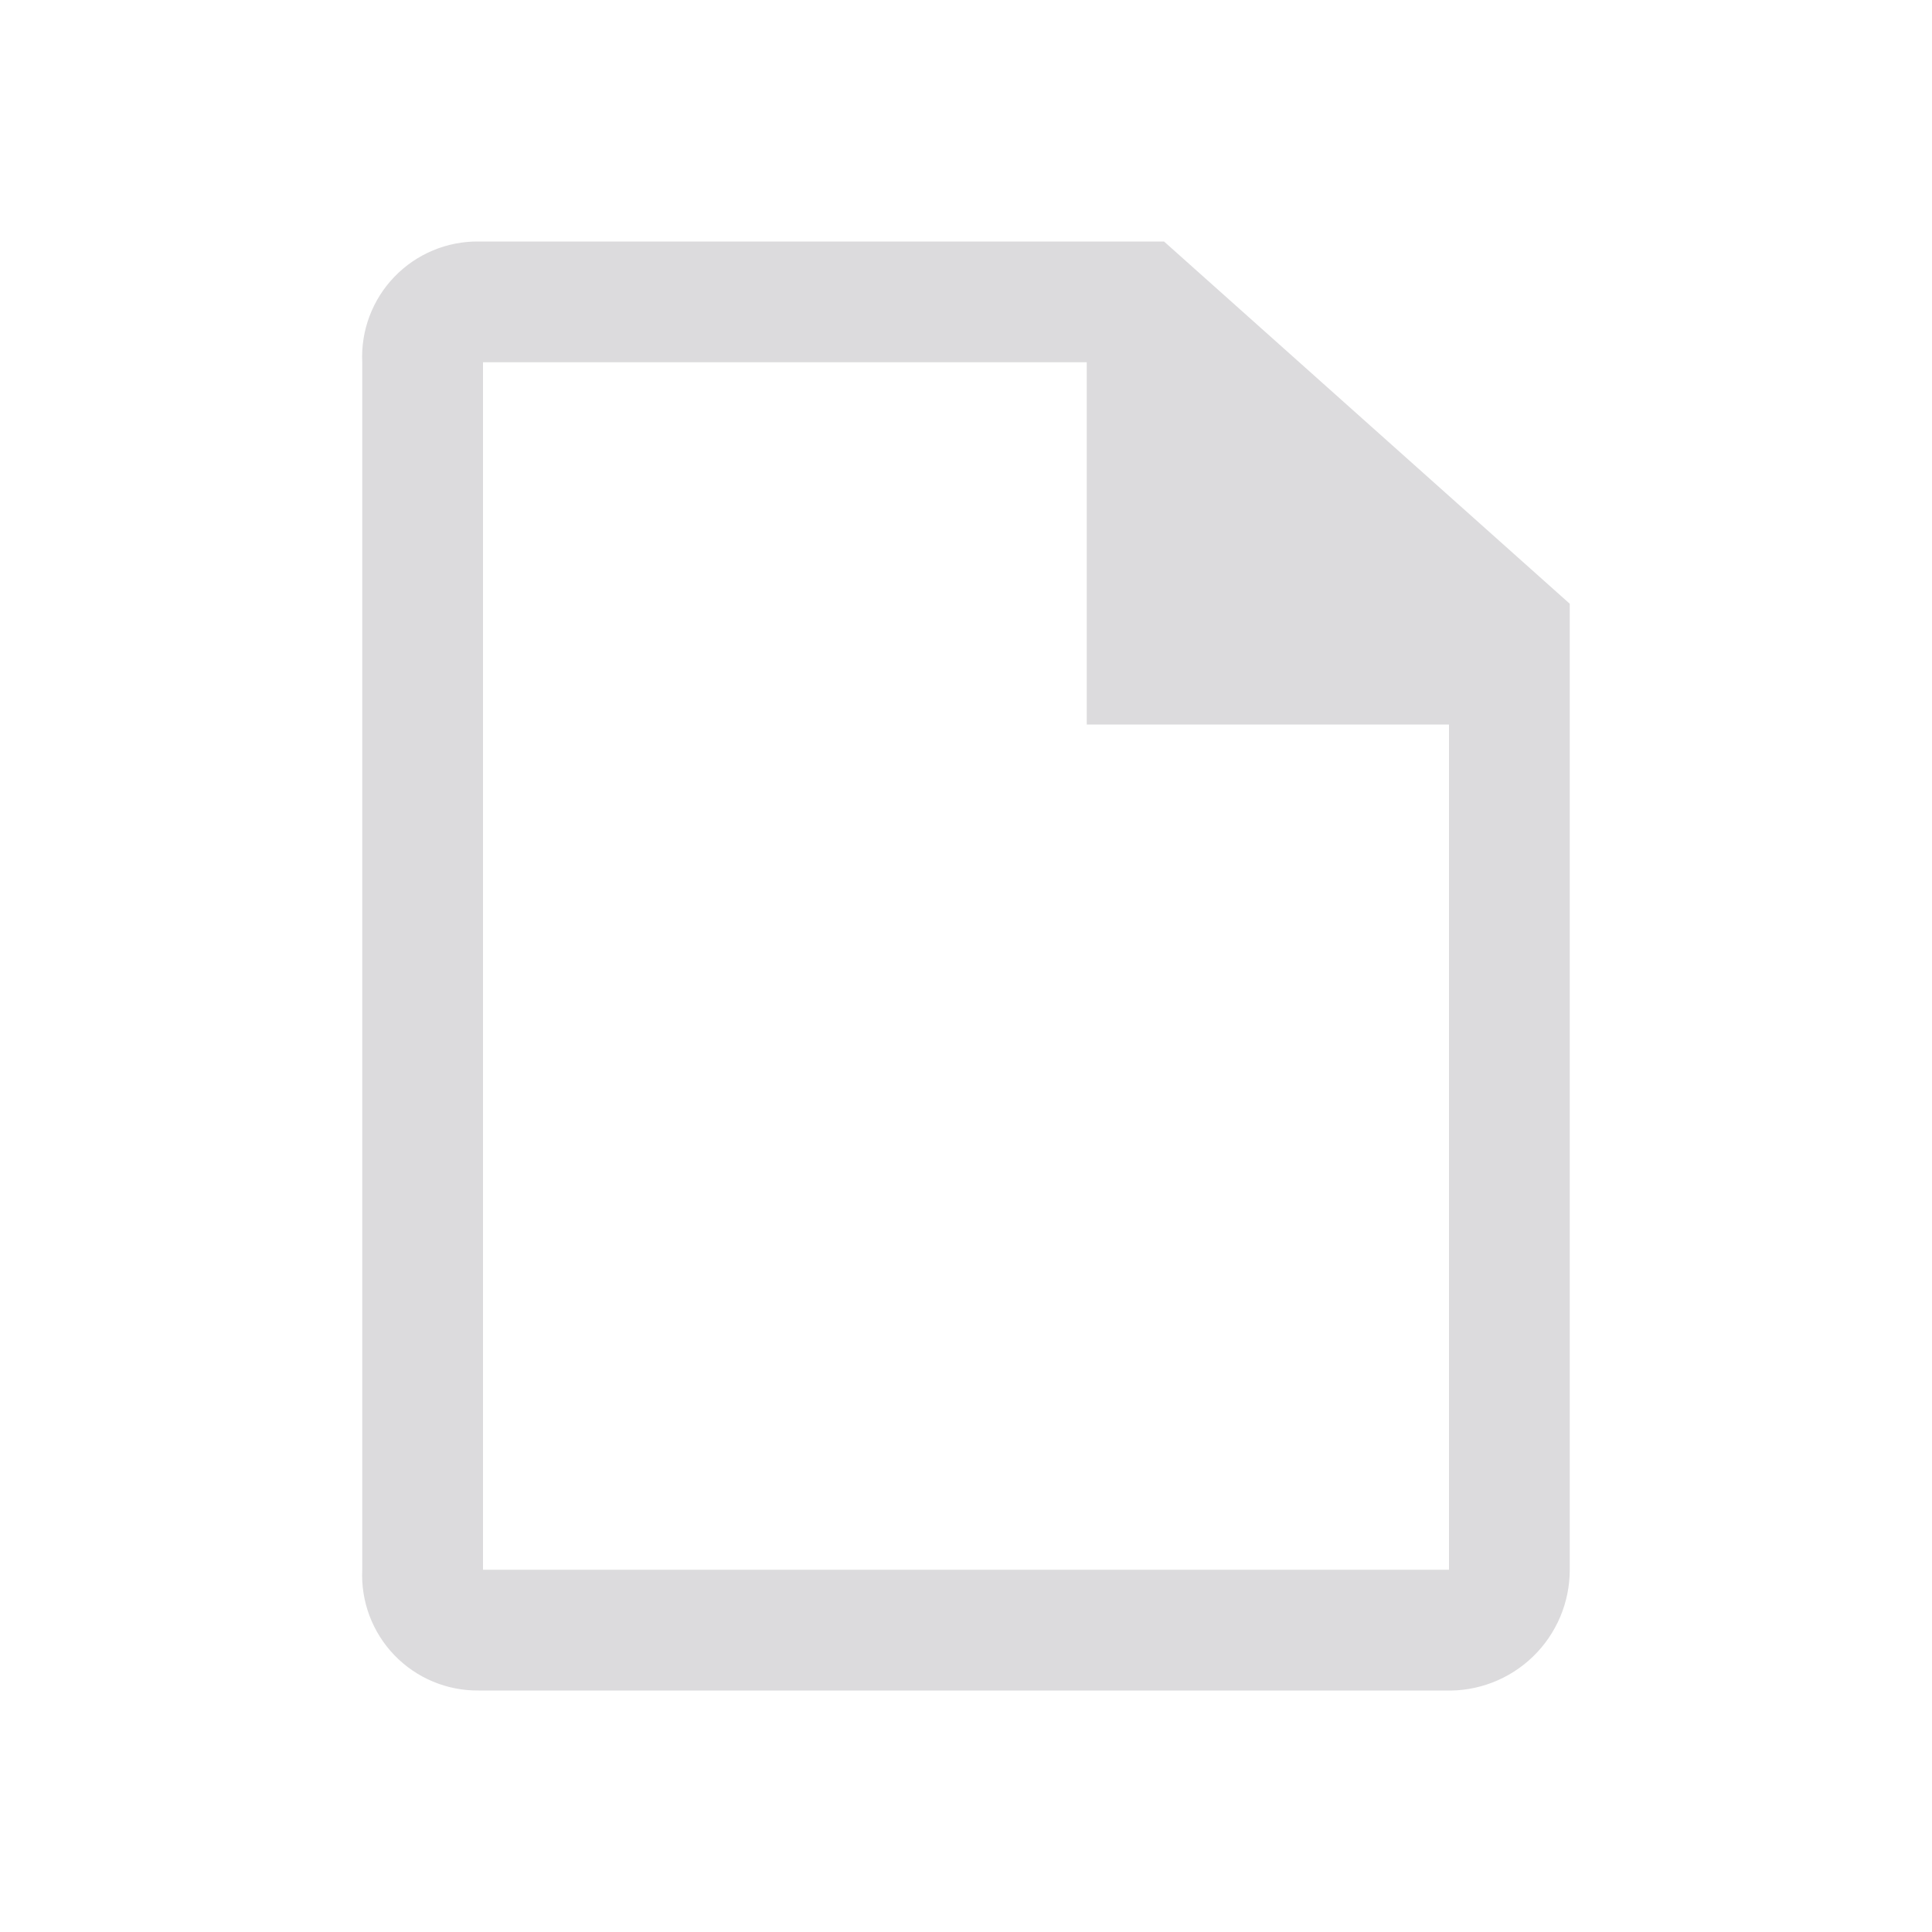
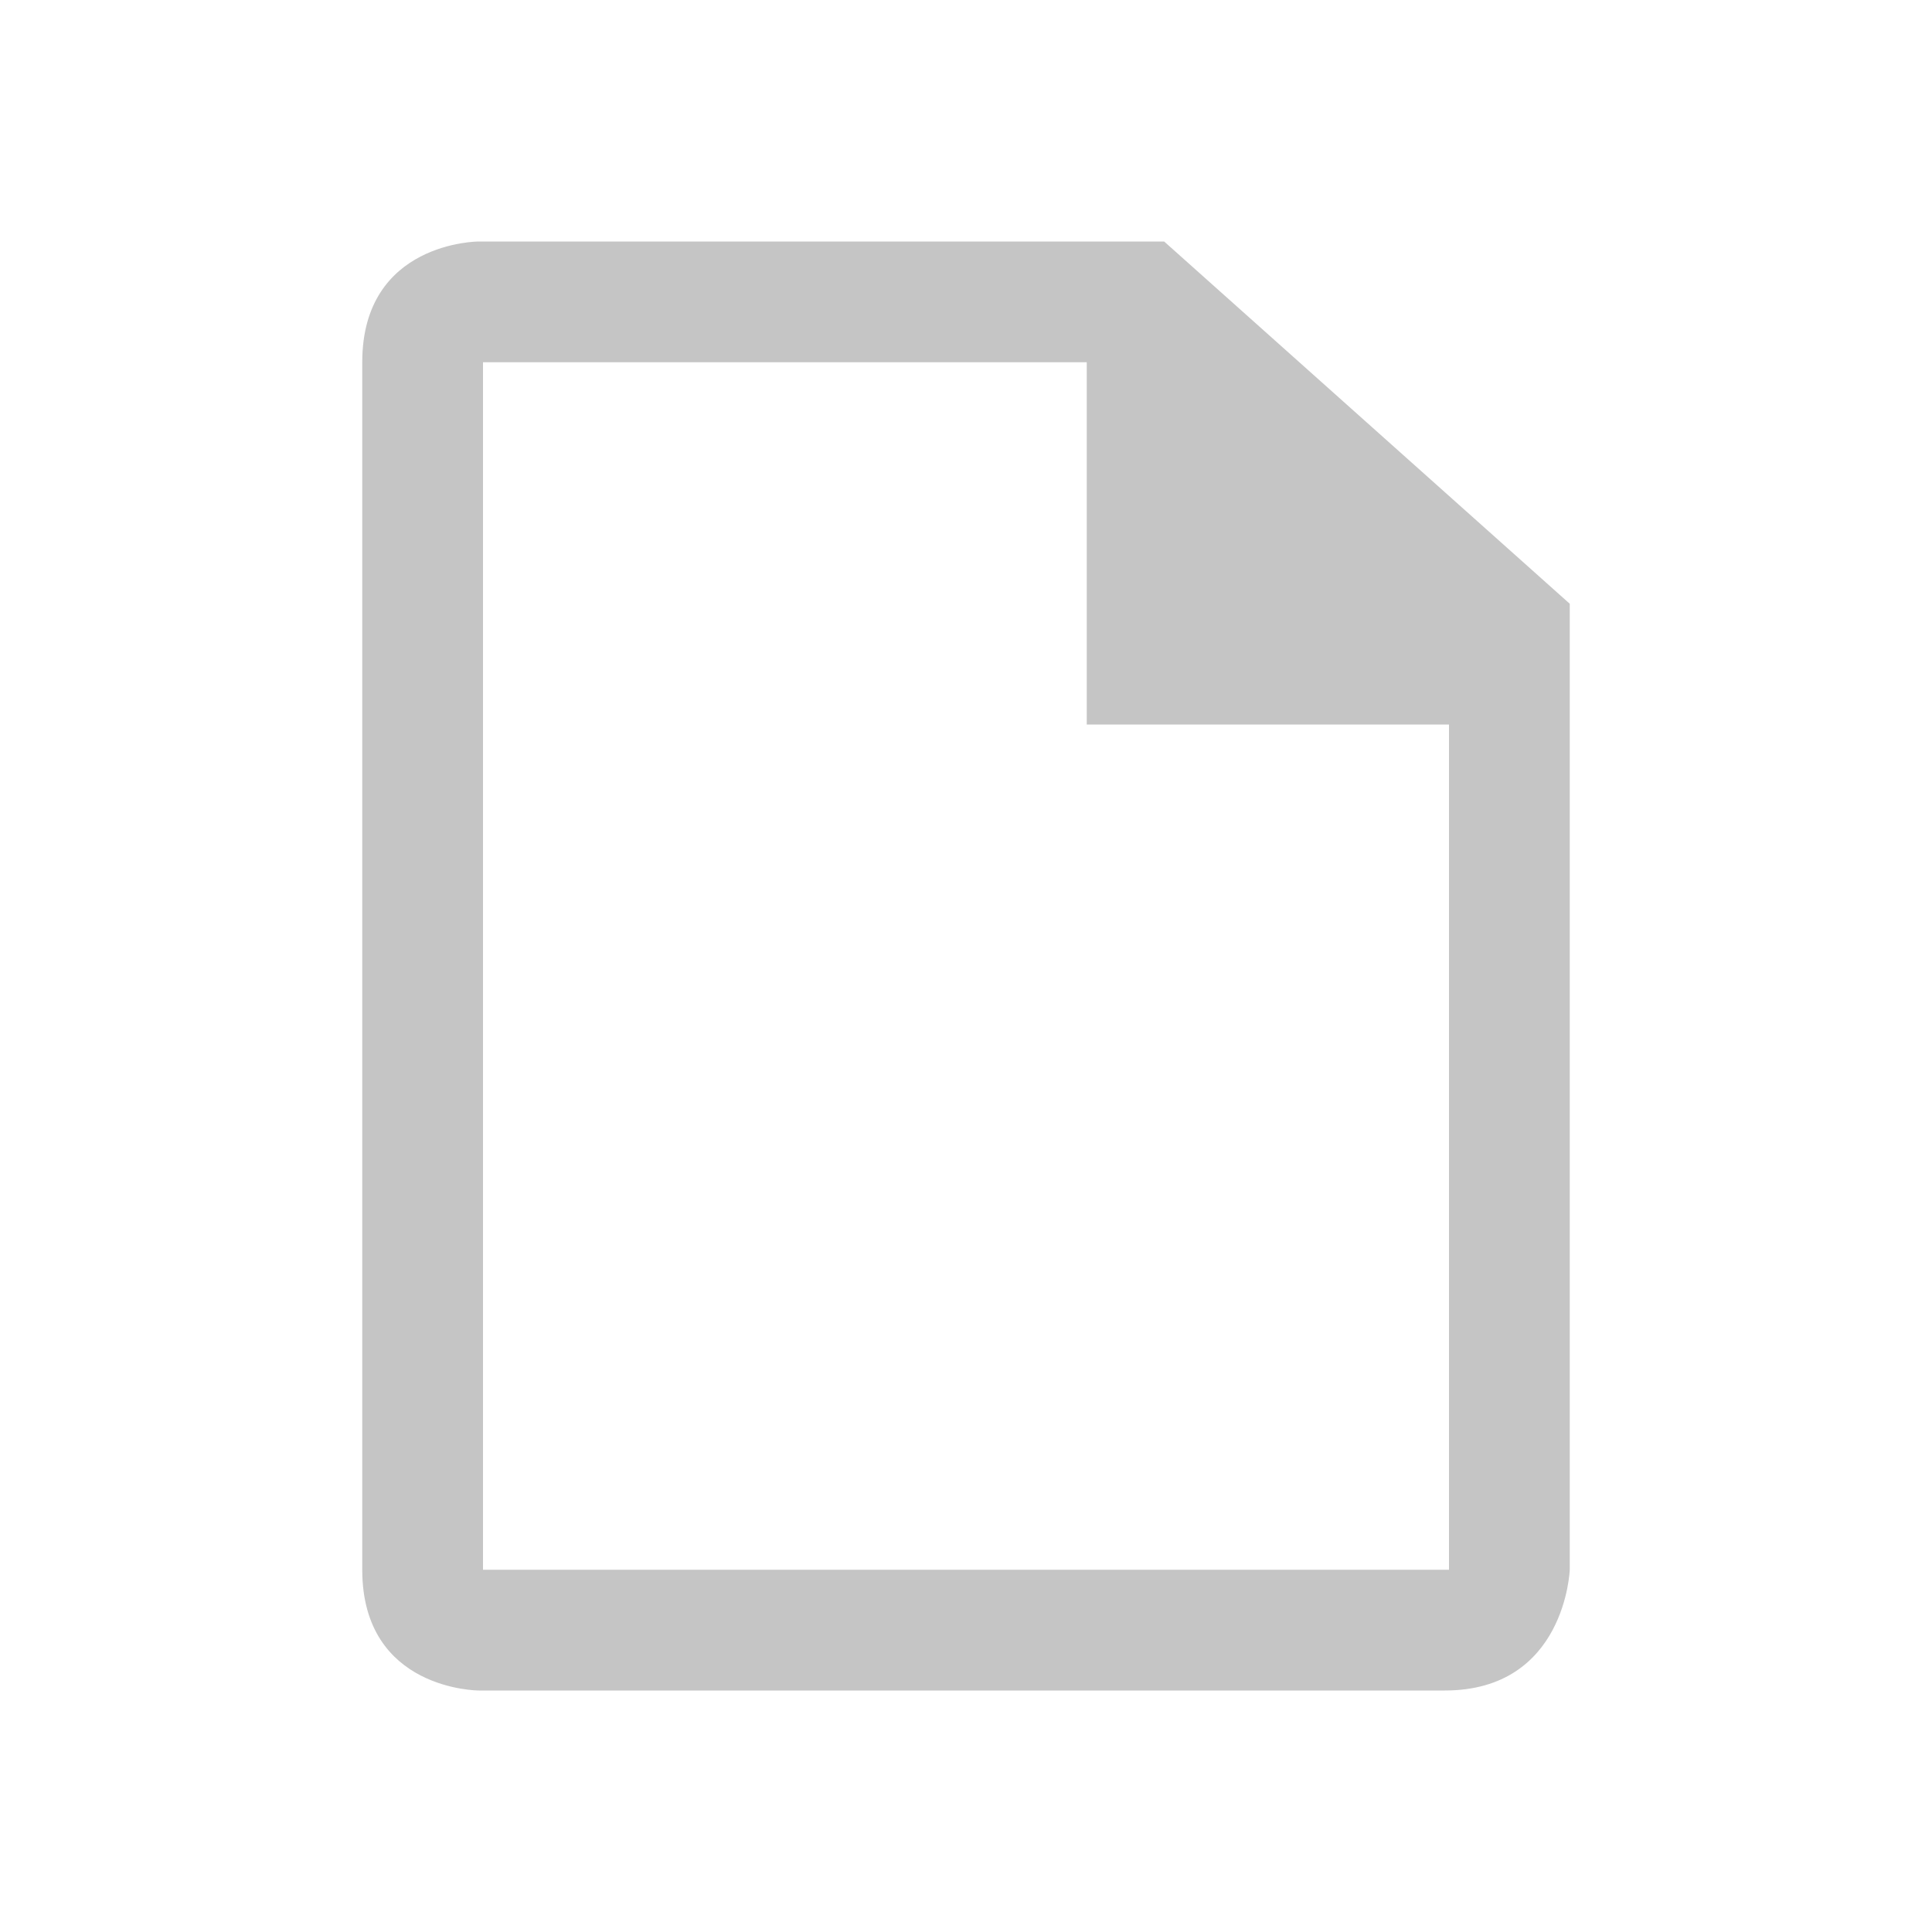
- <svg xmlns="http://www.w3.org/2000/svg" id="Bases" viewBox="0 0 32 32">
-   <defs>
-     <style>.cls-1{fill:#dcdbdd;}</style>
-   </defs>
-   <path class="cls-1" d="M19.28,4H7.93A1.91,1.91,0,0,0,6,6V26a1.91,1.91,0,0,0,1.93,2h16A2,2,0,0,0,26,26V10ZM24,26H8V6H18v6h6Z" />
+ <svg xmlns="http://www.w3.org/2000/svg" width="16" height="16">
+   <style type="text/css">.icon-canvas-transparent{opacity:0;fill:#F6F6F6;} .icon-vs-out{opacity:0;fill:#F6F6F6;} .icon-vs-bg{fill:#C5C5C5;} .icon-vs-fg{opacity:0;fill:#F0EFF1;}</style>
+   <path class="icon-canvas-transparent" d="M16 16h-16v-16h16v16z" id="canvas" />
+   <path class="icon-vs-out" d="M4 15c-.97 0-2-.701-2-2v-10c0-1.299 1.03-2 2-2h6.061l3.939 3.556v8.444c0 .97-.701 2-2 2h-8z" id="outline" />
+   <path class="icon-vs-bg" d="M9.641,2H3.964C3.964,2,3,2,3,3c0,0.805,0,7.442,0,10c0,1,0.965,1,0.965,1s7,0,8,0S13,13,13,13V5L9.641,2zM12,13H4V3h5v3h3V13z" id="iconBg" />
+   <path class="icon-vs-fg" d="M4 3h5v3h3v7h-8v-10z" id="iconFg" />
</svg>
